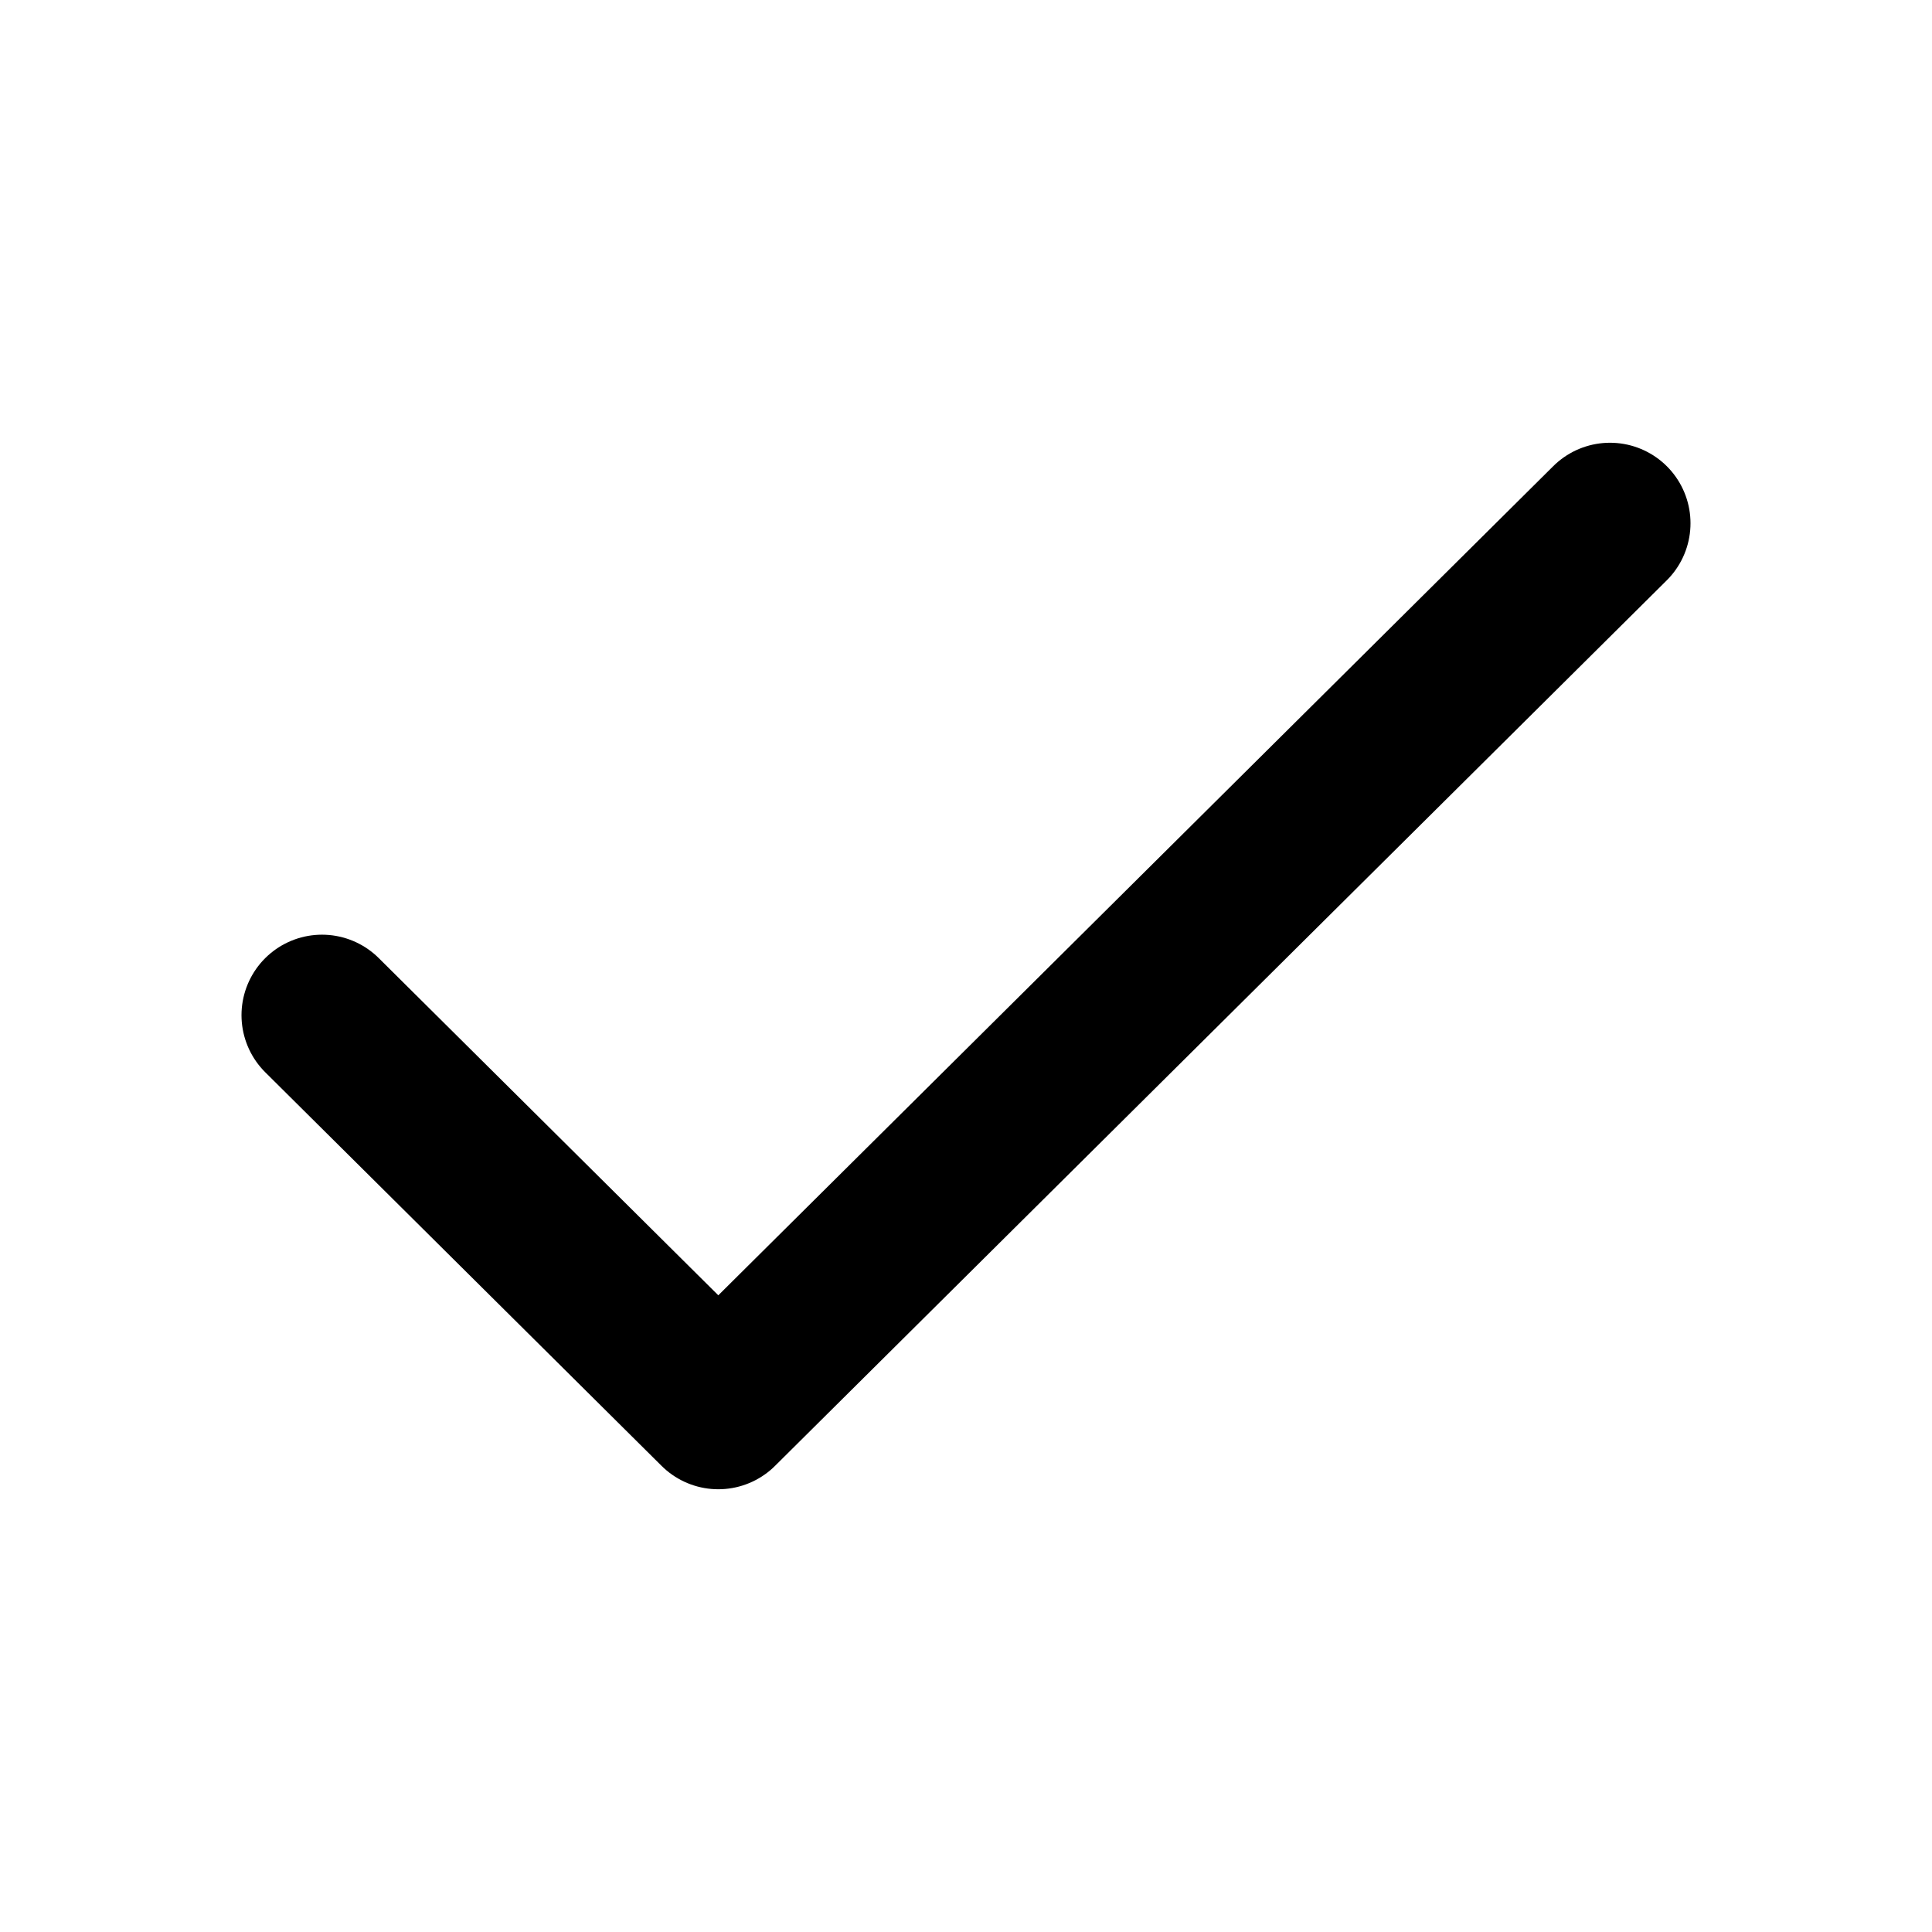
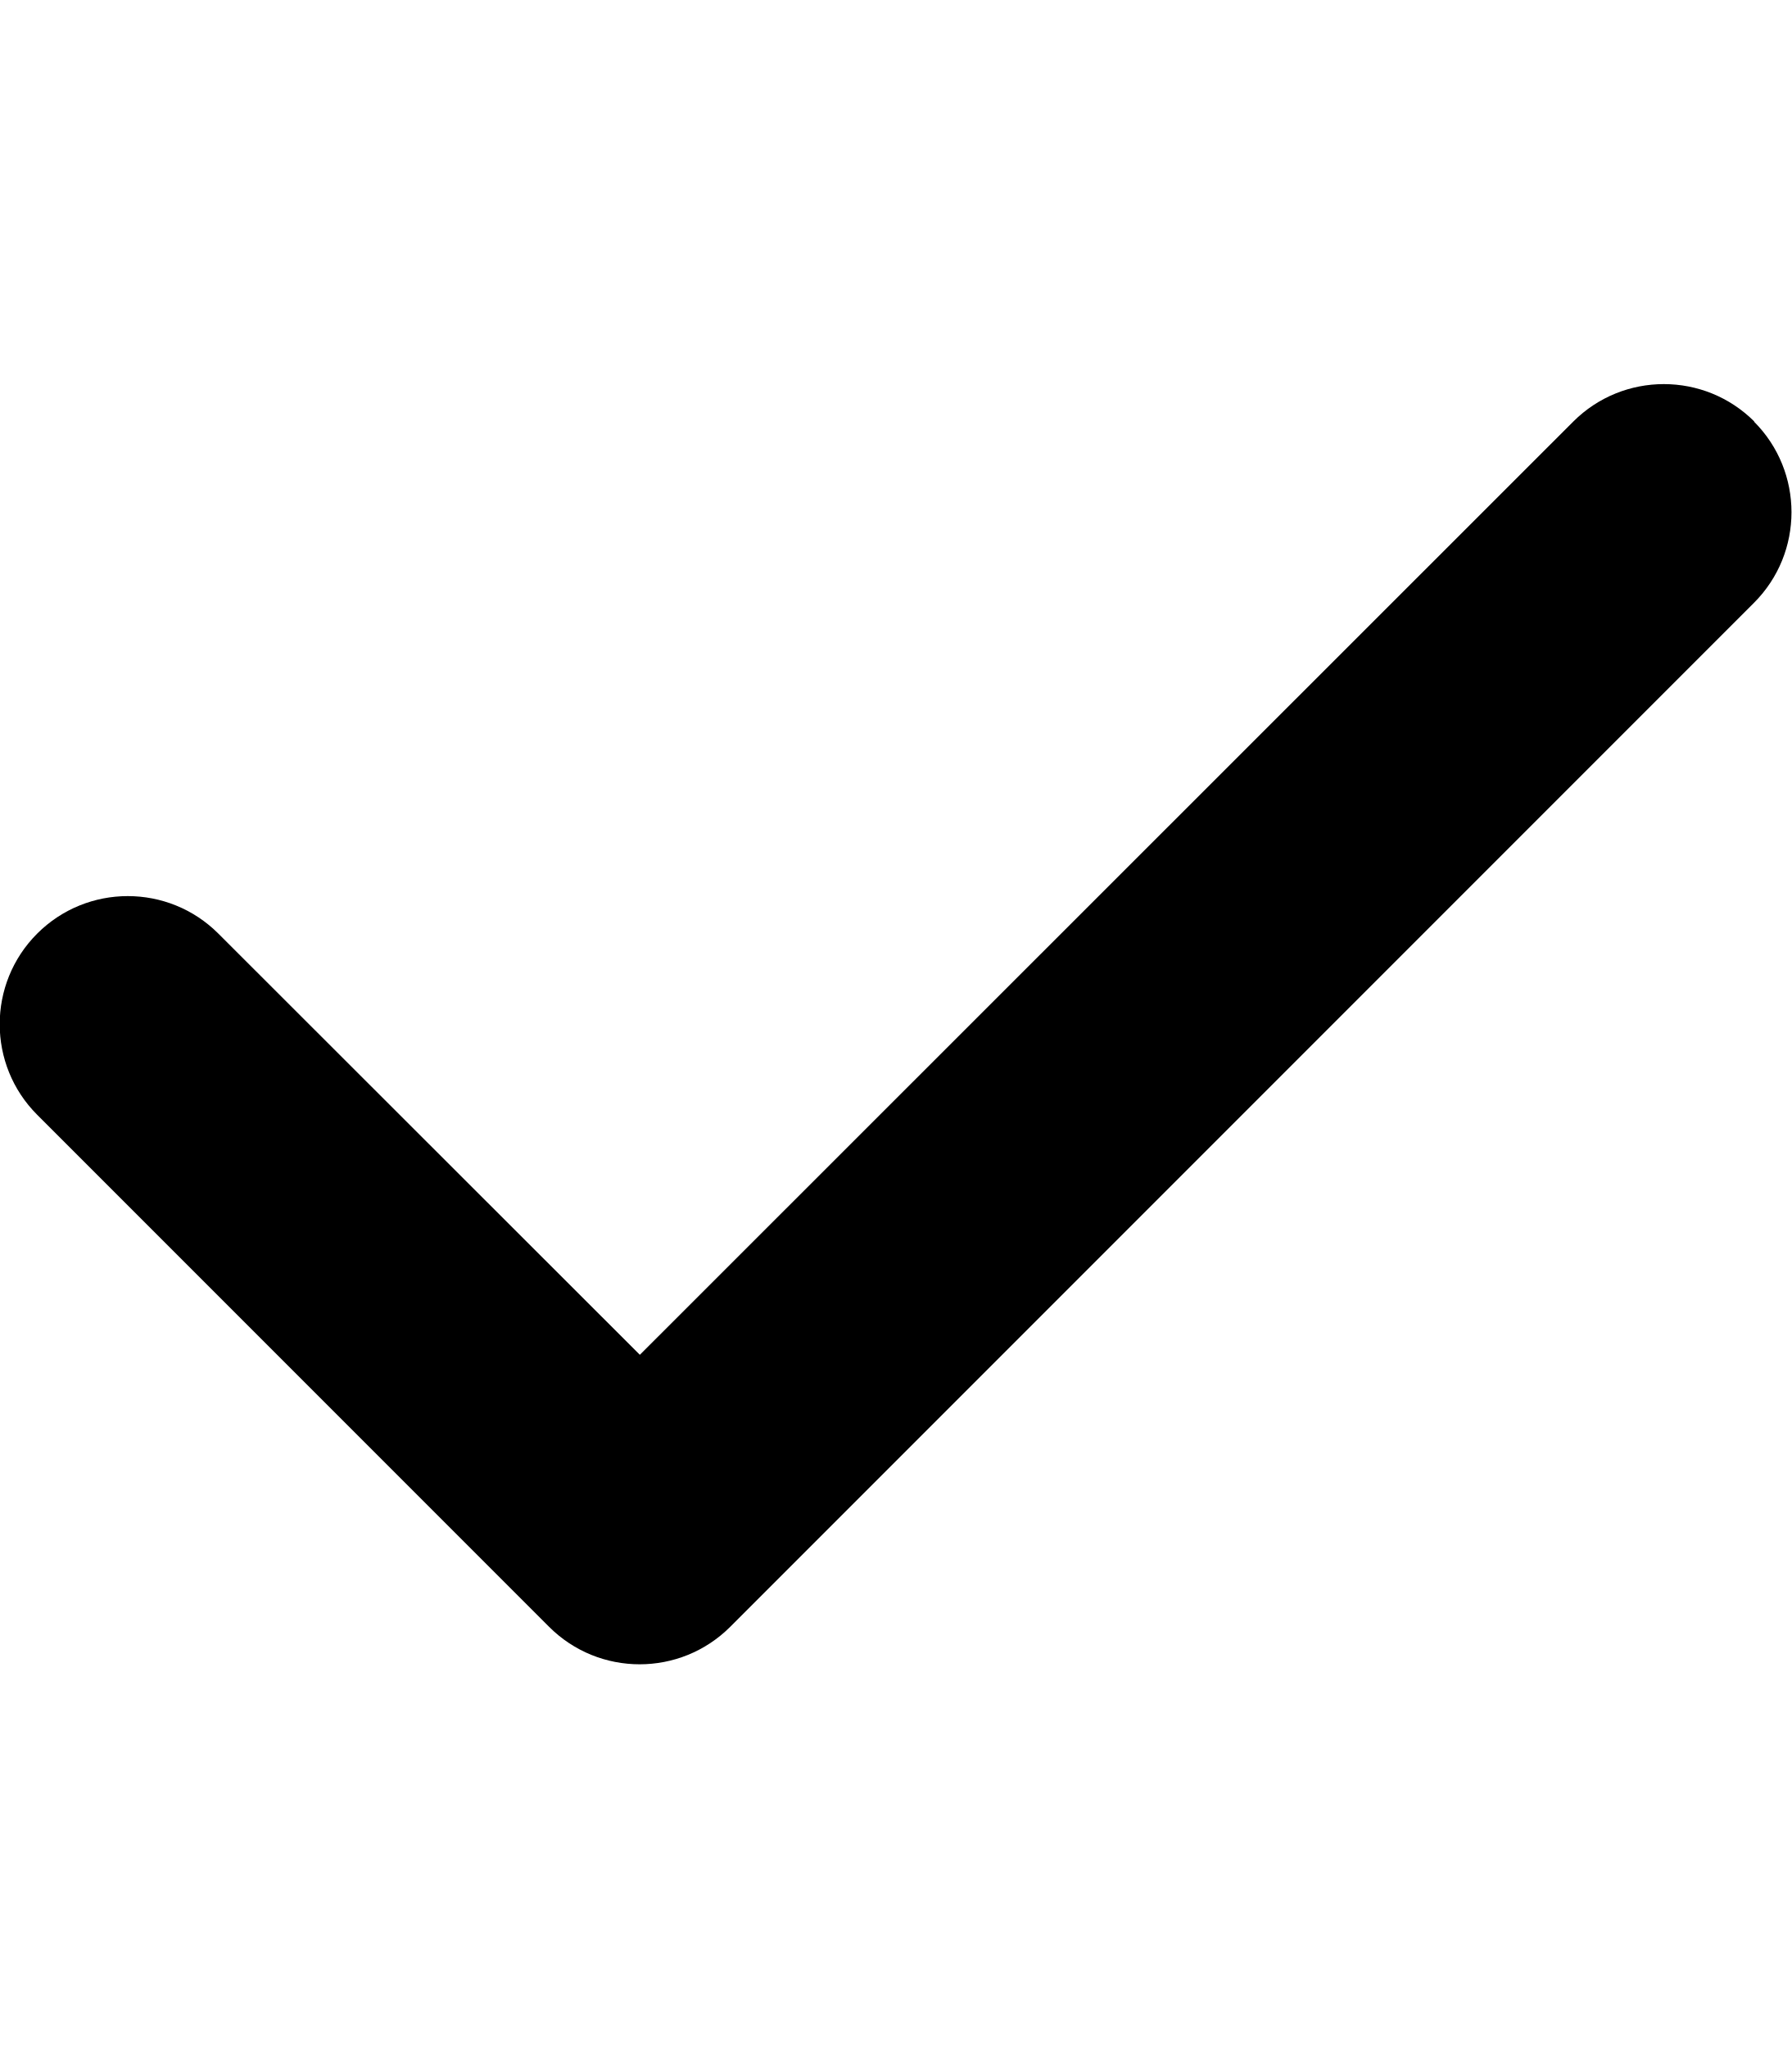
- <svg xmlns="http://www.w3.org/2000/svg" width="800px" height="800px" viewBox="0 0 24 24" fill="none">
-   <path d="M4 12.611L8.923 17.5L20 6.5" stroke="#000000" stroke-width="2" stroke-linecap="round" stroke-linejoin="round" />
+ <svg xmlns="http://www.w3.org/2000/svg" viewBox="0 0 448 512">
+   <path d="M438.6 105.4c12.5 12.5 12.5 32.8 0 45.3l-256 256c-12.5 12.5-32.8 12.5-45.3 0l-128-128c-12.5-12.5-12.5-32.8 0-45.3s32.8-12.5 45.3 0L160 338.7 393.4 105.4c12.5-12.5 32.8-12.5 45.3 0z" />
</svg>
